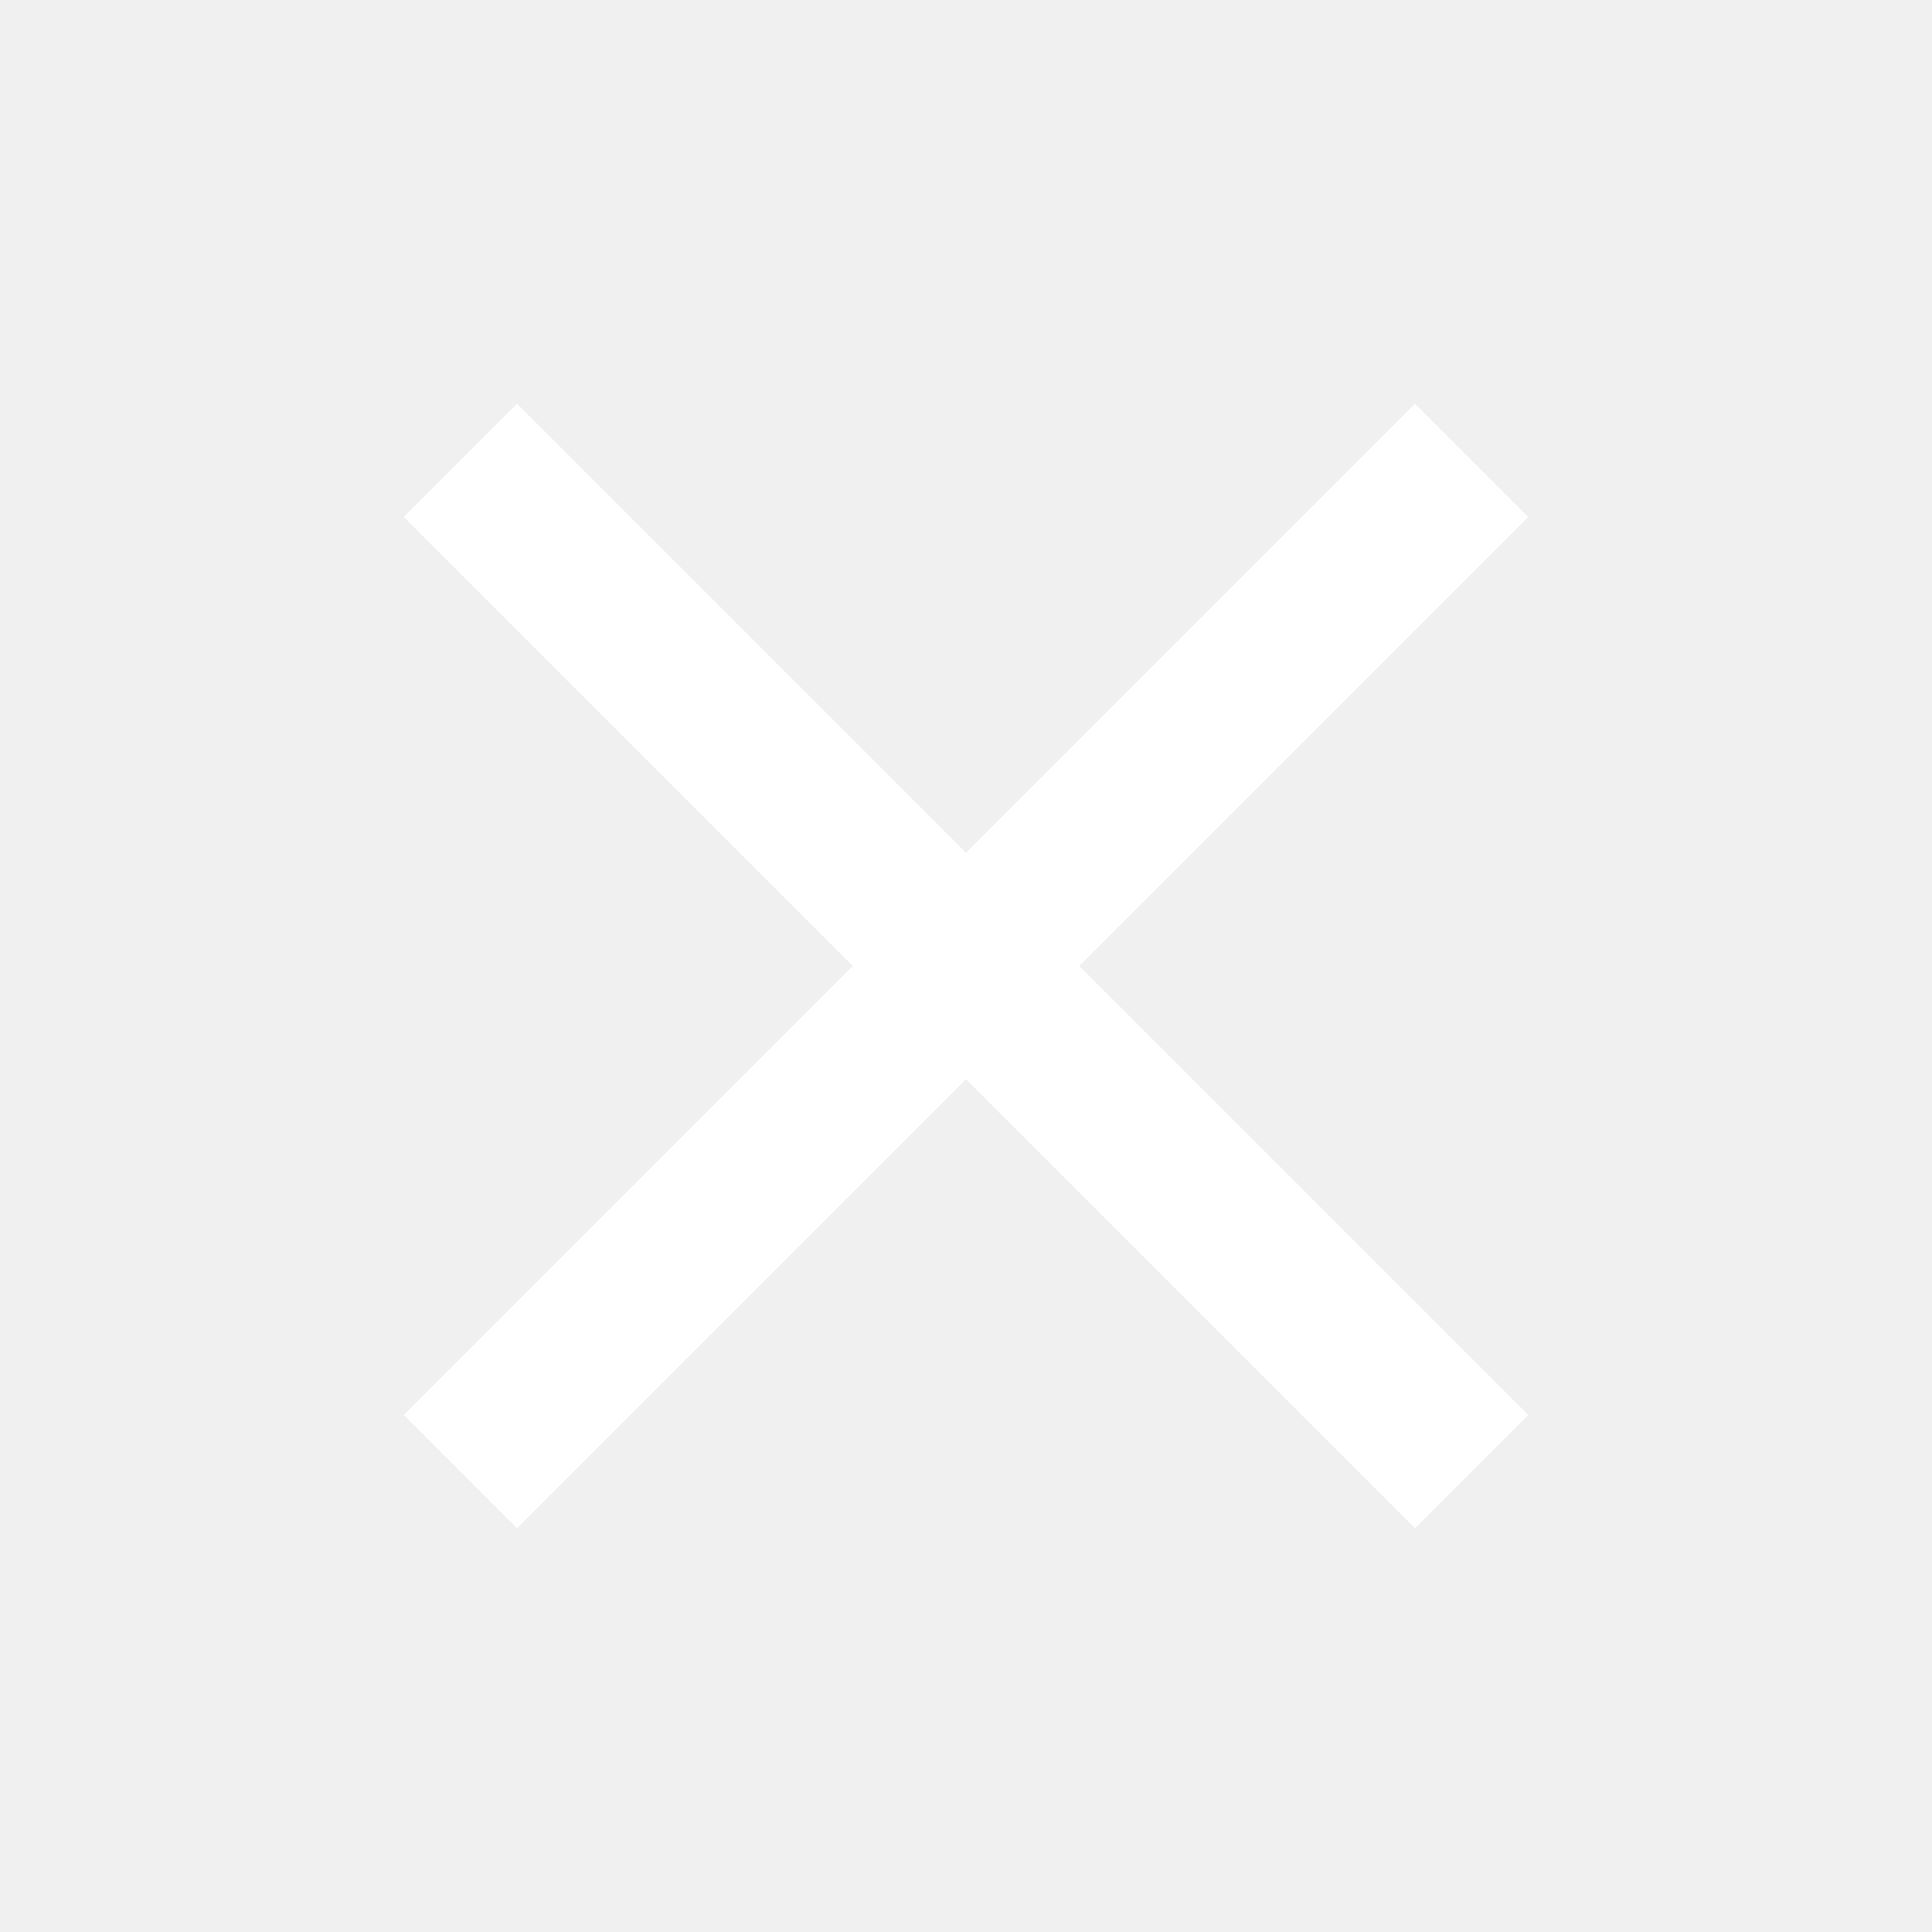
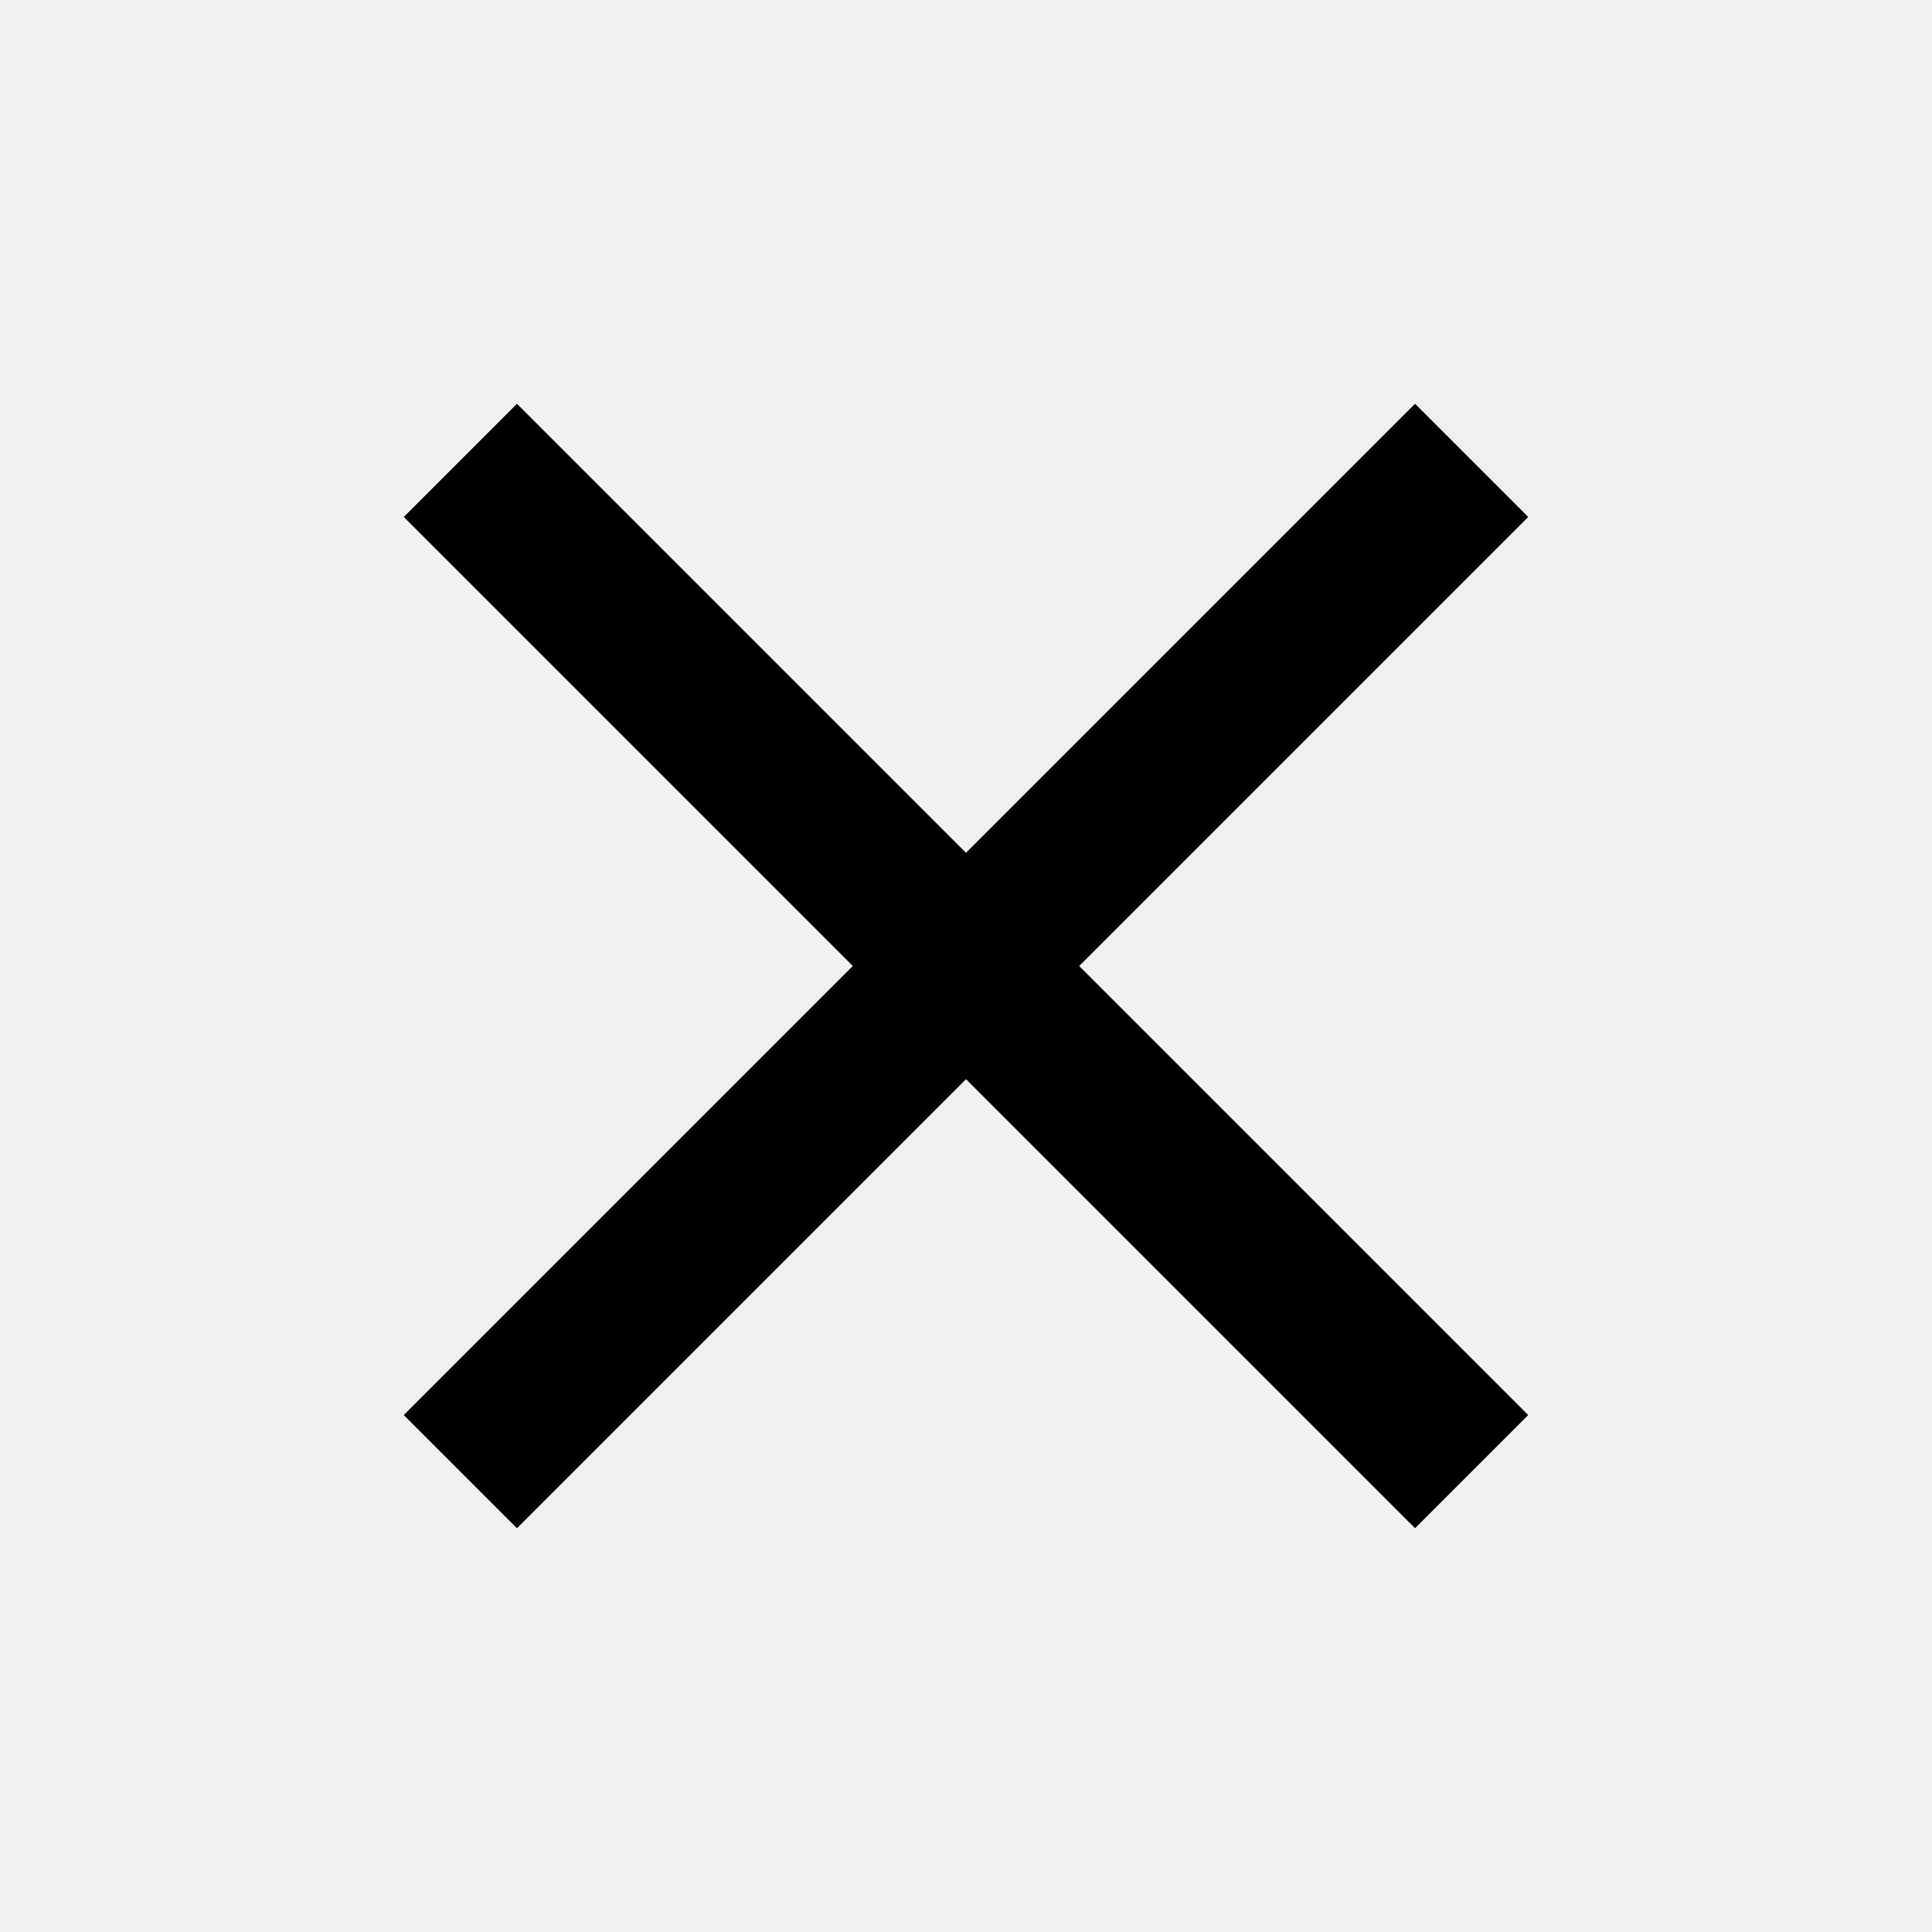
- <svg xmlns="http://www.w3.org/2000/svg" version="1.1" width="42" height="42" viewBox="0 0 24 24">
-   <path fill="#FFF" d="M18.984 6.422l-5.578 5.578 5.578 5.578-1.406 1.406-5.578-5.578-5.578 5.578-1.406-1.406 5.578-5.578-5.578-5.578 1.406-1.406 5.578 5.578 5.578-5.578z" />
+ <svg xmlns="http://www.w3.org/2000/svg" version="1.1" viewBox="0 0 24 24" class="close-svg">
+   <path d="M18.984 6.422l-5.578 5.578 5.578 5.578-1.406 1.406-5.578-5.578-5.578 5.578-1.406-1.406 5.578-5.578-5.578-5.578 1.406-1.406 5.578 5.578 5.578-5.578z" />
</svg>
